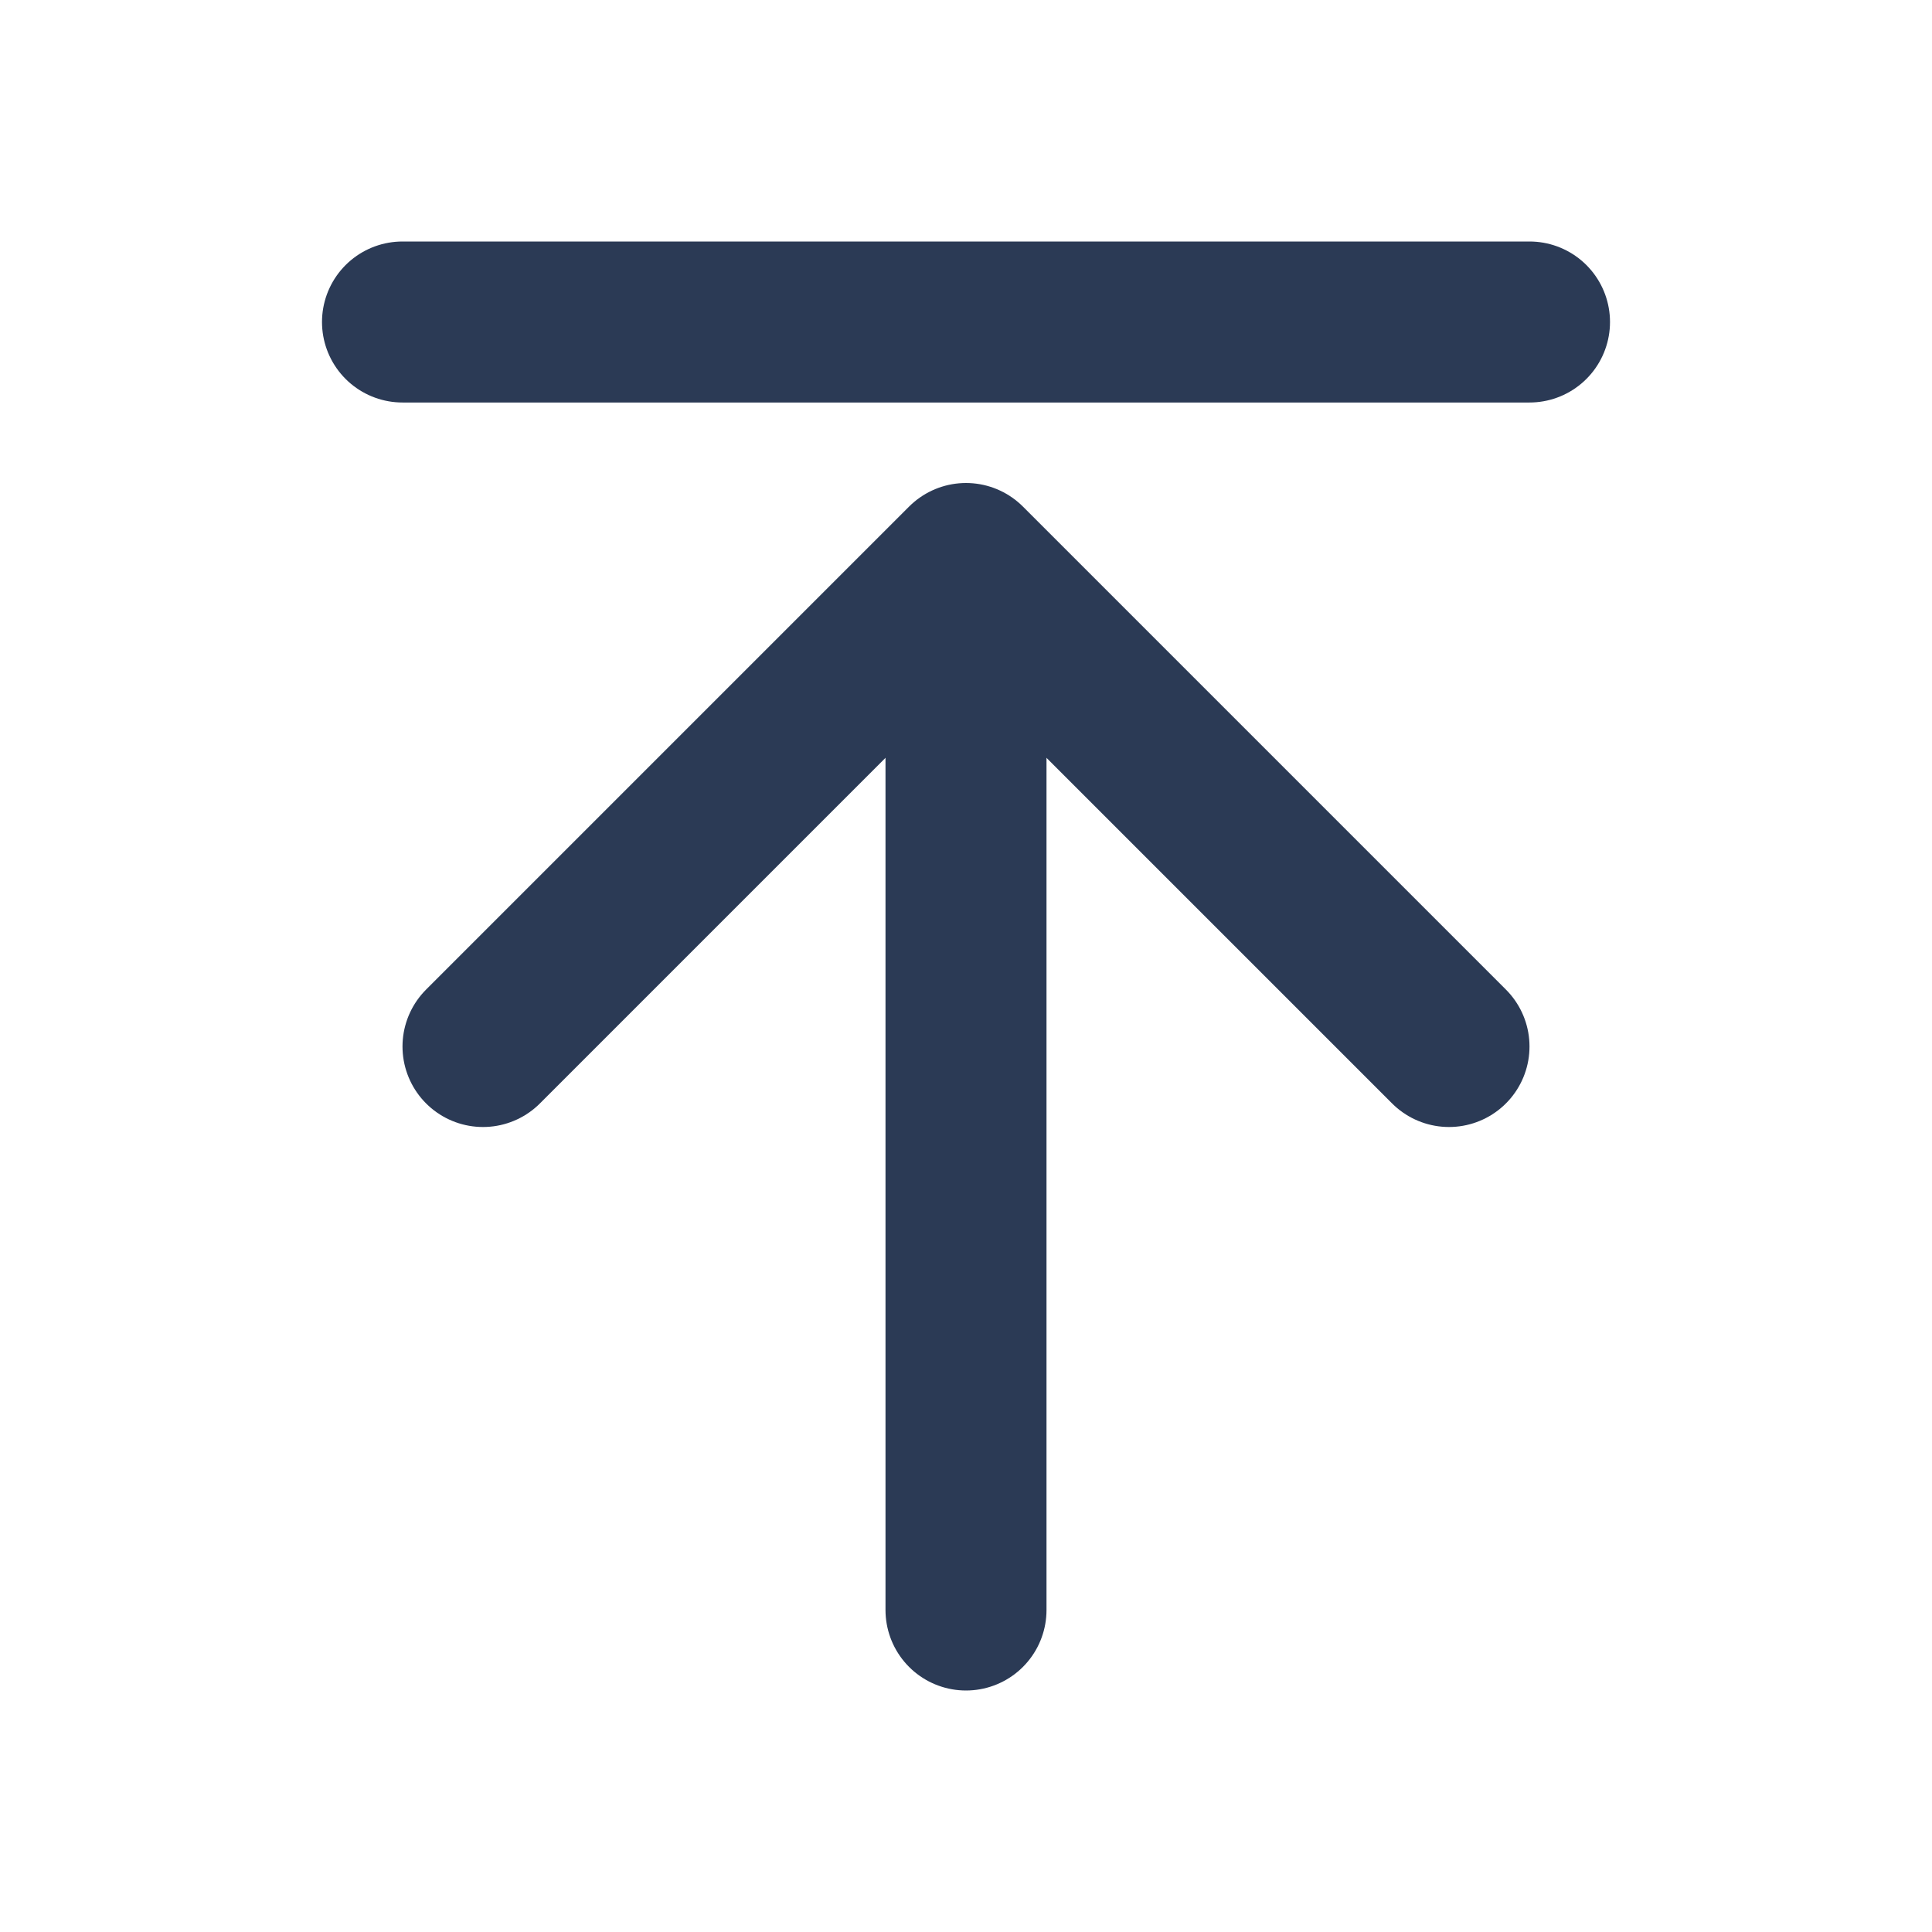
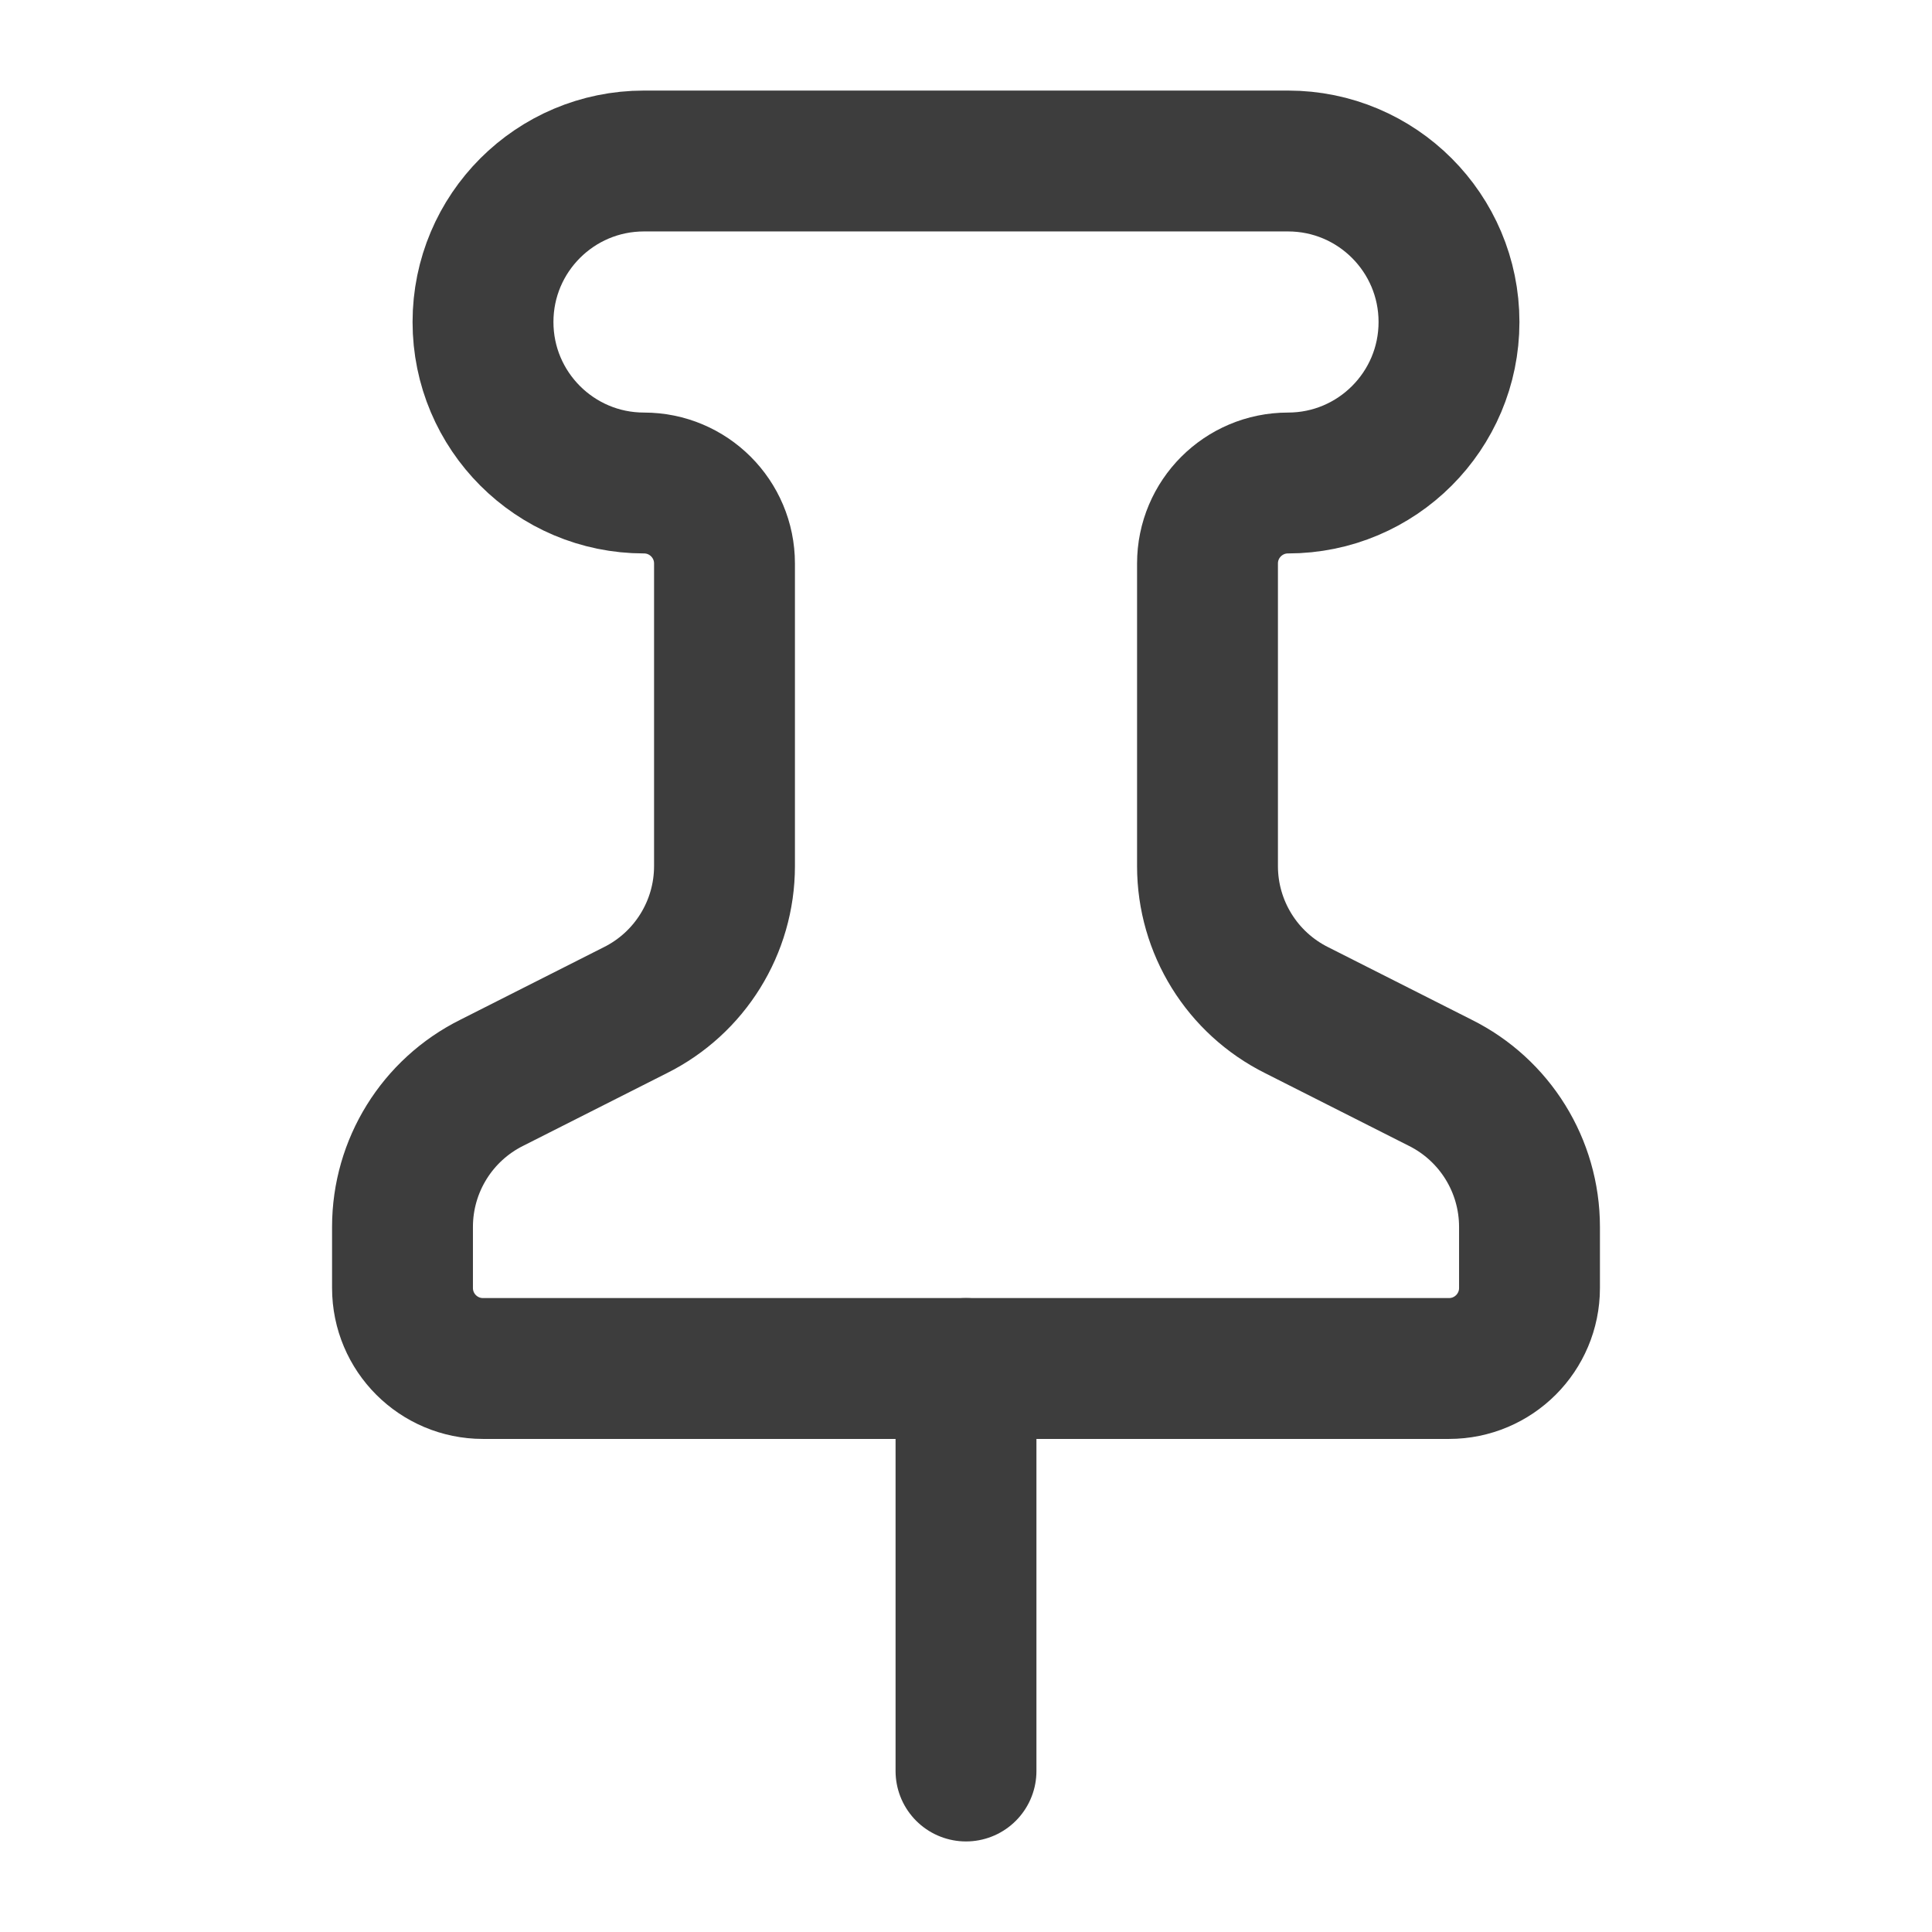
- <svg xmlns="http://www.w3.org/2000/svg" width="24" height="24" viewBox="0 0 24 24">
-   <path d="M12 20V8" stroke="#2b3a55" stroke-width="2" fill="none" stroke-linecap="round" stroke-linejoin="round" />
-   <path d="M6 13l6-6 6 6" stroke="#2b3a55" stroke-width="2" fill="none" stroke-linecap="round" stroke-linejoin="round" />
-   <path d="M5 4h14" stroke="#2b3a55" stroke-width="2" fill="none" stroke-linecap="round" stroke-linejoin="round" />
+ <svg xmlns="http://www.w3.org/2000/svg" width="24" height="24" viewBox="0 0 24 24" fill="none" stroke="#3d3d3d" stroke-width="1.75" stroke-linecap="round" stroke-linejoin="round">
+   <path d="M12 17v5" />
+   <path d="M9 10.76a2 2 0 0 1-1.11 1.79l-1.78.9A2 2 0 0 0 5 15.24V16a1 1 0 0 0 1 1h12a1 1 0 0 0 1-1v-.76a2 2 0 0 0-1.11-1.79l-1.78-.9A2 2 0 0 1 15 10.76V7a1 1 0 0 1 1-1 2 2 0 0 0 0-4H8a2 2 0 0 0 0 4 1 1 0 0 1 1 1z" />
</svg>
